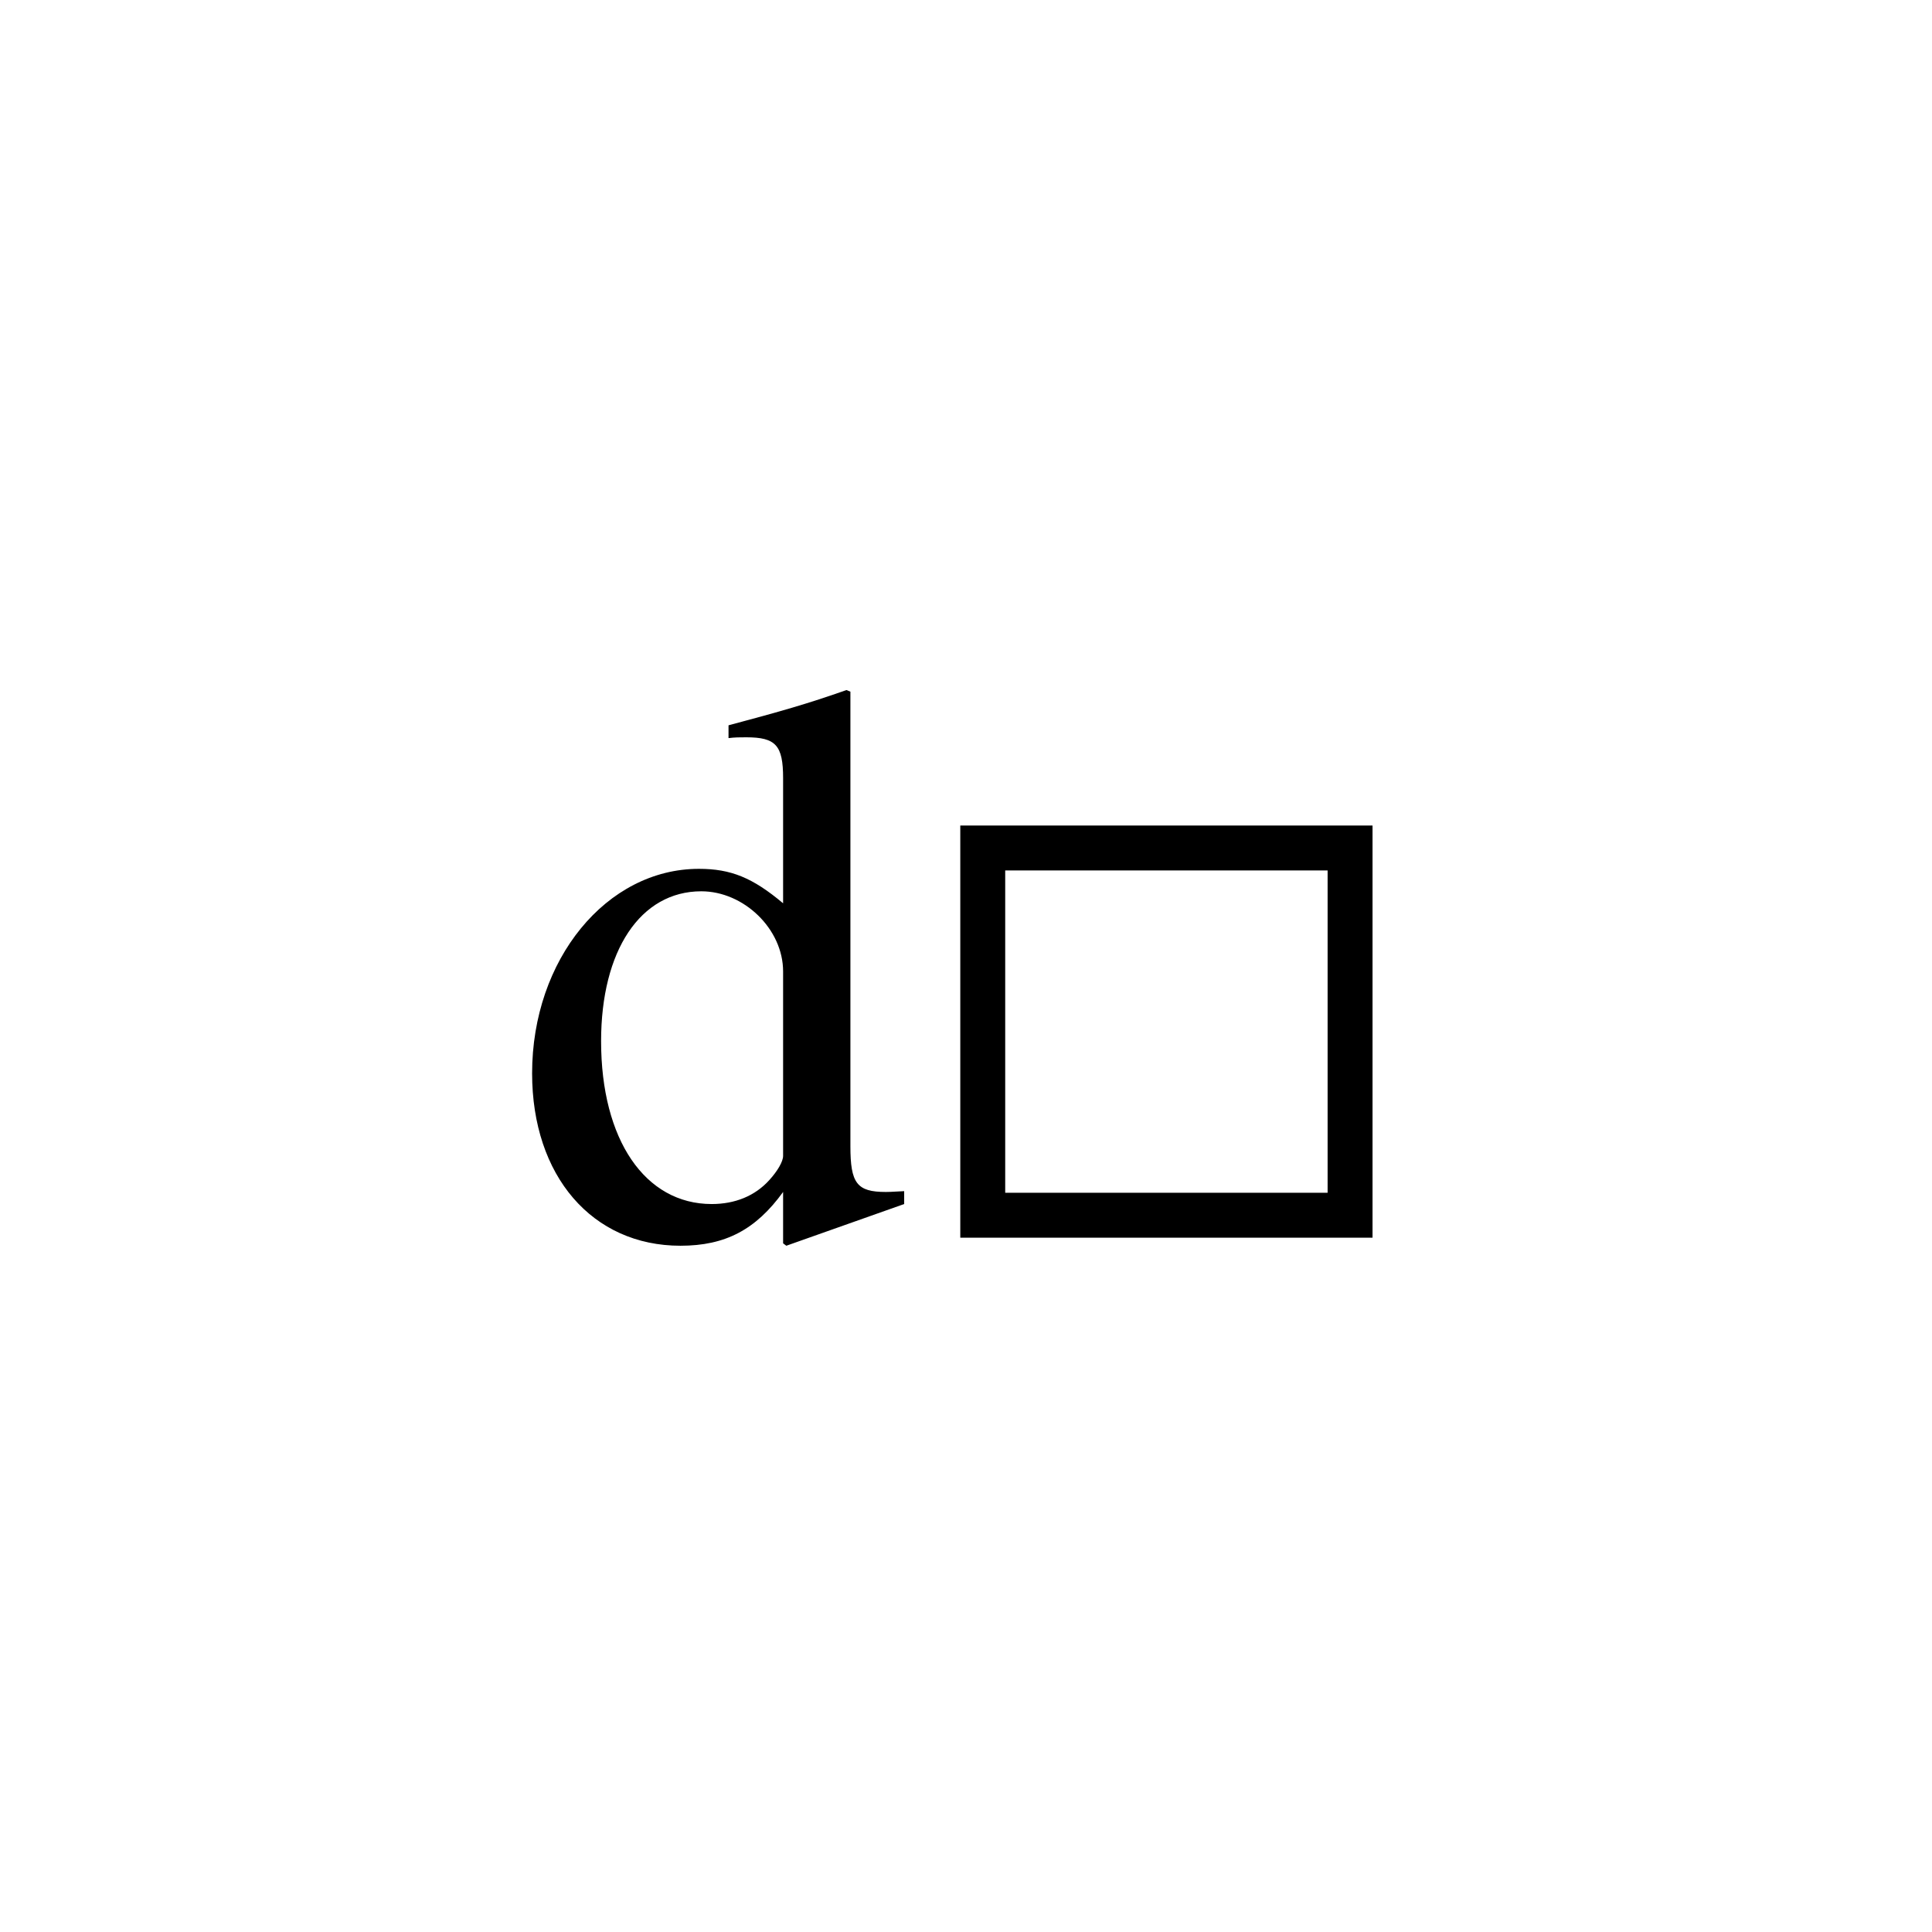
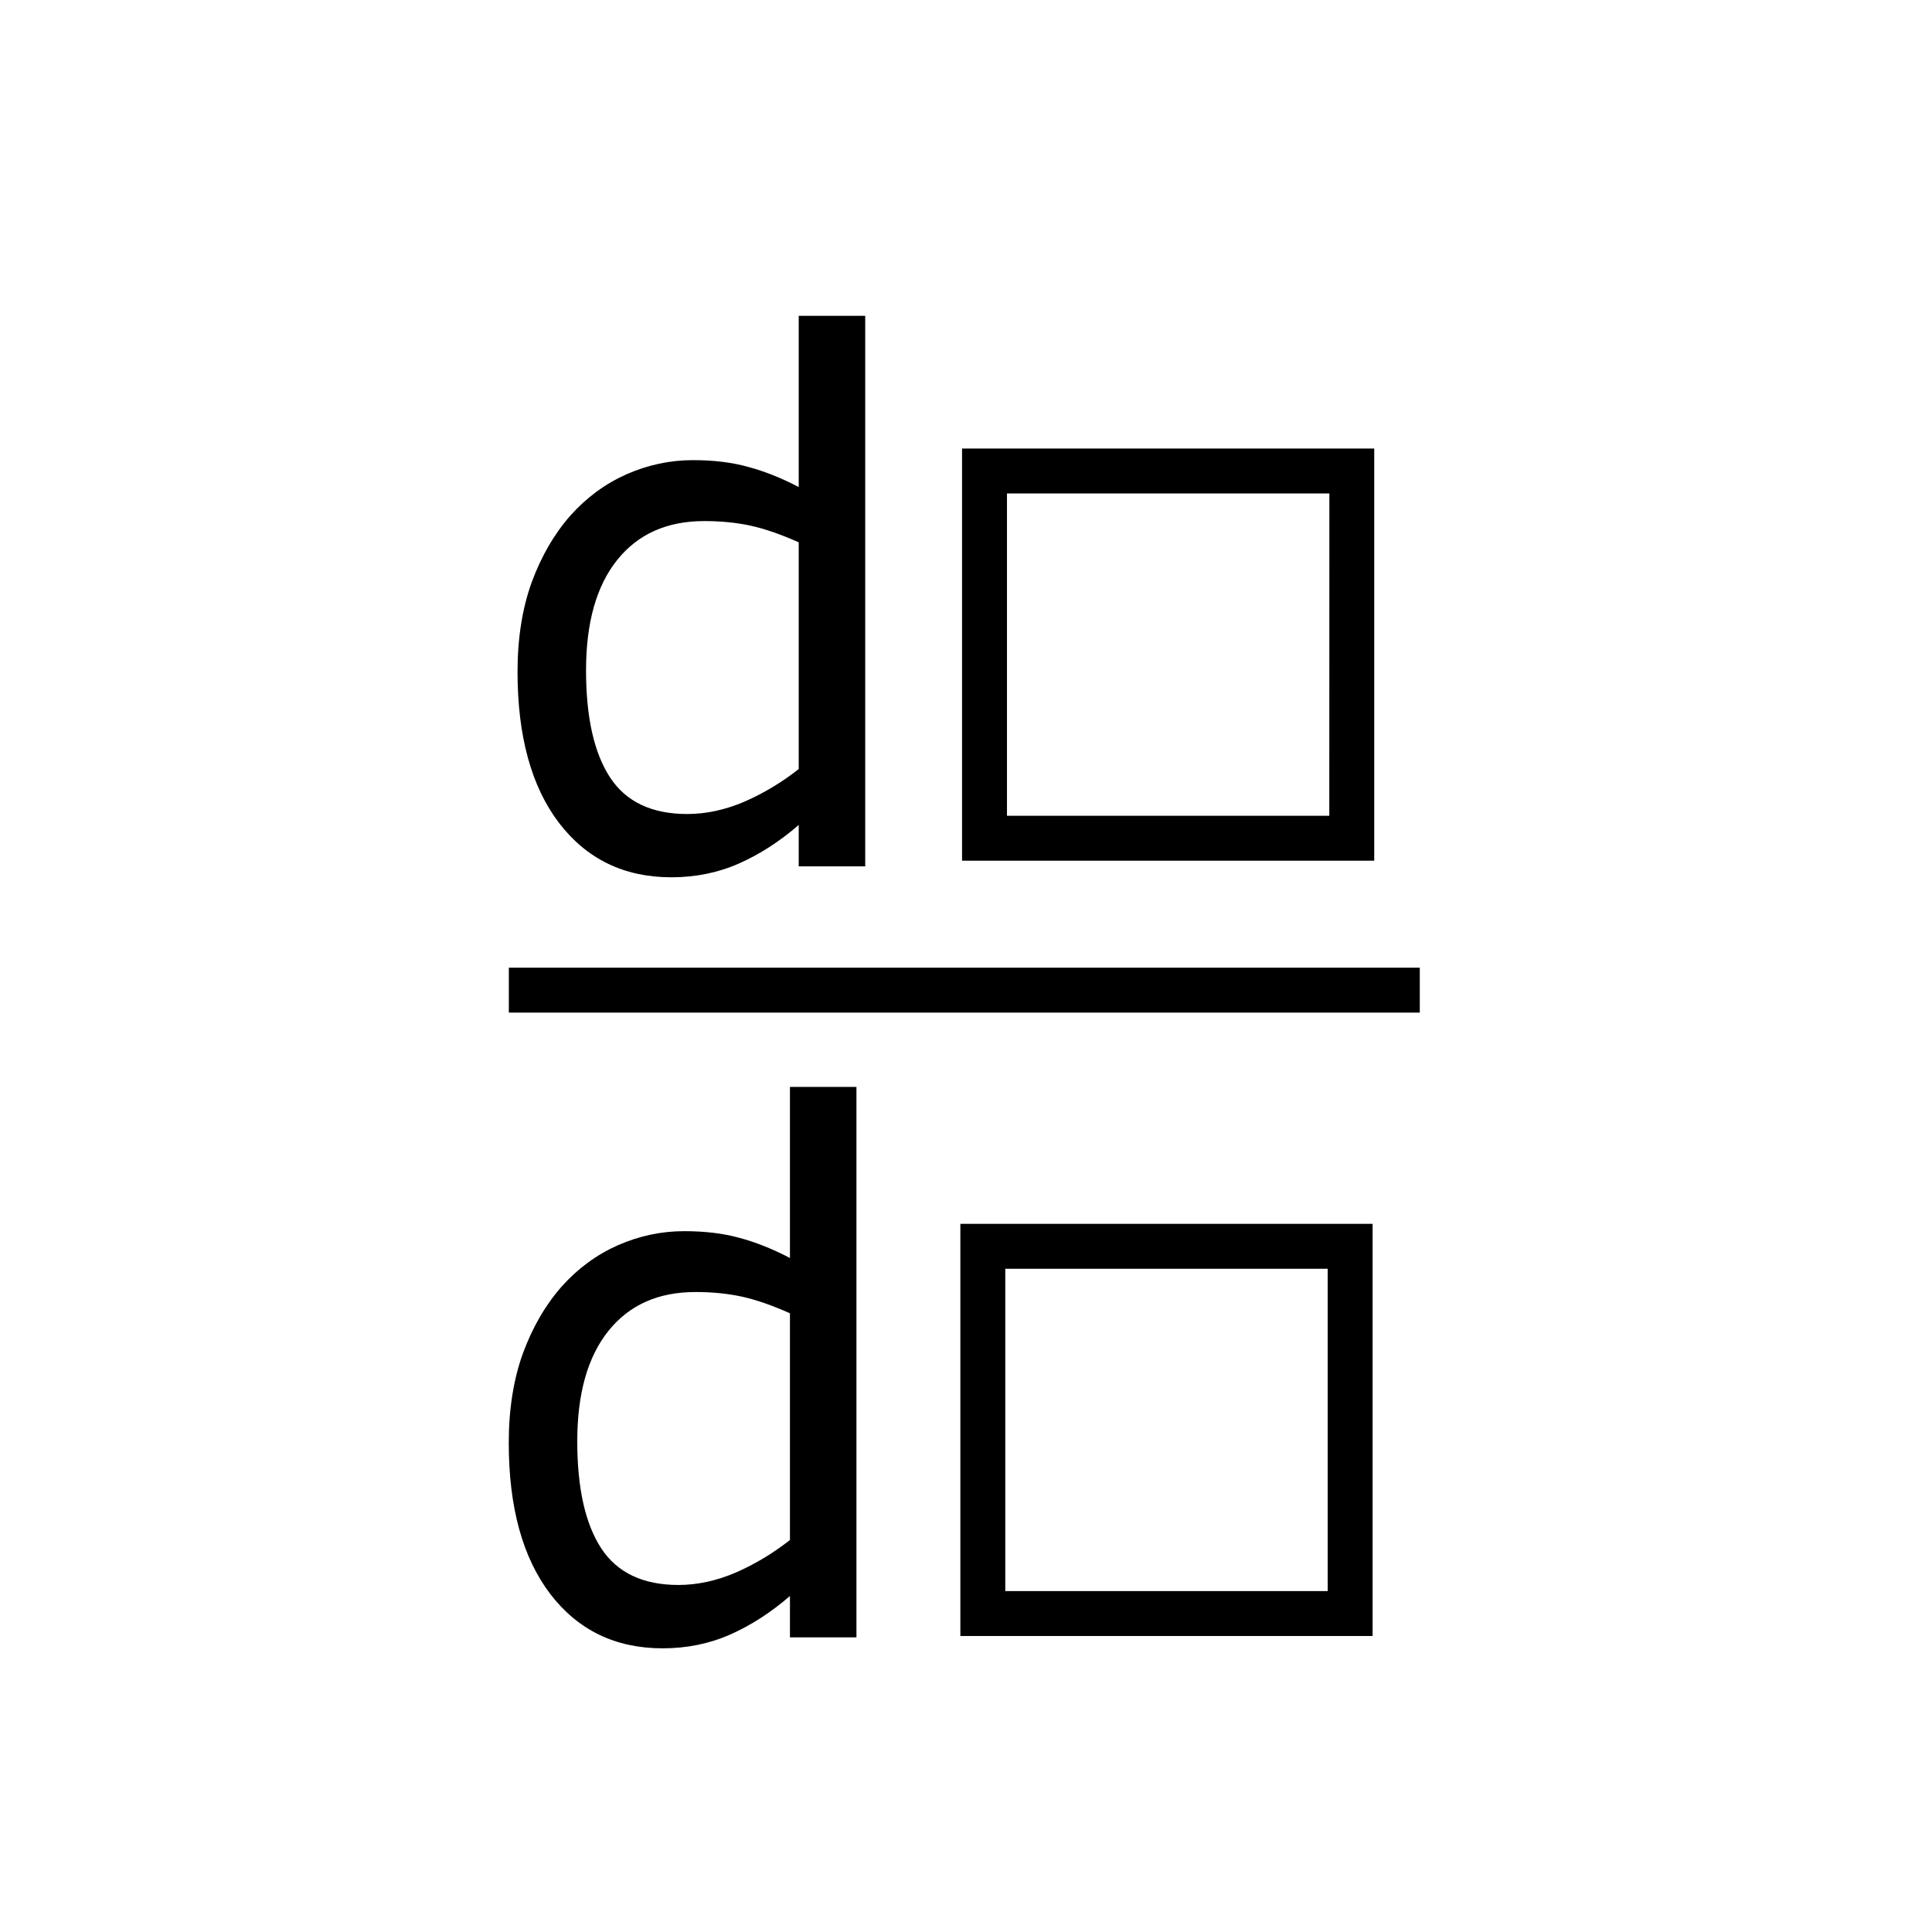
- <svg xmlns="http://www.w3.org/2000/svg" version="1.1" width="24pt" height="24pt" viewBox="-6.341 -15.485 24 24">
-   <g id="page1">
-     <g transform="matrix(1 0 0 -1 0 0)">
-       <path d="M4.891 .528V.688C4.712 .678 4.692 .678 4.662 .678C4.303 .678 4.223 .787 4.223 1.246V6.893L4.174 6.913C3.696 6.744 3.347 6.645 2.709 6.475V6.316C2.789 6.326 2.849 6.326 2.929 6.326C3.297 6.326 3.387 6.226 3.387 5.818V4.264C3.008 4.582 2.739 4.692 2.341 4.692C1.195 4.692 .269 3.567 .269 2.152C.269 .877 1.016 .01 2.112 .01C2.67 .01 3.048 .21 3.387 .678V.04L3.427 .01L4.891 .528ZM3.387 1.126C3.387 1.056 3.317 .937 3.217 .827C3.038 .628 2.789 .528 2.5 .528C1.673 .528 1.126 1.325 1.126 2.551C1.126 3.676 1.614 4.413 2.371 4.413C2.899 4.413 3.387 3.945 3.387 3.417V1.126Z" />
-       <path d="M10.709 .11V5.23H5.588V.11H10.709ZM10.151 .668H6.146V4.672H10.151V.668Z" />
-     </g>
-   </g>
+ <svg xmlns="http://www.w3.org/2000/svg" version="1.1" width="24pt" height="24pt" viewBox="-5.146 -22.274 24 24" id="svg5">
+   <defs id="defs5" />
+   <path d="m 11.925,-11.582 v -5.12 H 6.805 v 5.12 z m -0.558,-0.558 H 7.363 v -4.004 h 4.005 z" id="path2" />
+   <path d="M 1.175,-9.974 H 12.491" stroke="#000000" fill="none" stroke-width="0.558" stroke-miterlimit="10" id="path3" />
+   <path d="m 11.905,-1.951 v -5.12 H 6.784 v 5.12 z m -0.558,-0.558 H 7.342 v -4.004 h 4.005 z" id="path5" />
+   <path d="M 5.602,-11.512 H 4.776 v -0.514 q -0.356,0.308 -0.743,0.479 -0.387,0.171 -0.839,0.171 -0.879,0 -1.397,-0.677 -0.514,-0.677 -0.514,-1.876 0,-0.624 0.176,-1.112 0.18,-0.488 0.483,-0.831 0.299,-0.334 0.694,-0.51 0.4,-0.176 0.826,-0.176 0.387,0 0.686,0.084 0.299,0.079 0.628,0.25 v -2.127 h 0.826 z m -0.826,-1.208 v -2.817 q -0.334,-0.149 -0.598,-0.207 -0.264,-0.057 -0.576,-0.057 -0.694,0 -1.081,0.483 -0.387,0.483 -0.387,1.371 0,0.875 0.299,1.332 0.299,0.453 0.958,0.453 0.352,0 0.712,-0.154 0.36,-0.158 0.672,-0.404 z" id="text5" style="font-size:9px;stroke-width:0.75" aria-label="d" />
+   <path d="M 5.493,-1.934 H 4.667 v -0.514 q -0.356,0.308 -0.743,0.479 -0.387,0.171 -0.839,0.171 -0.879,0 -1.397,-0.677 -0.514,-0.677 -0.514,-1.876 0,-0.624 0.176,-1.112 0.18,-0.488 0.483,-0.831 0.299,-0.334 0.694,-0.51 0.4,-0.176 0.826,-0.176 0.387,0 0.686,0.083 0.299,0.079 0.628,0.25 V -8.772 H 5.493 Z M 4.667,-3.143 v -2.817 q -0.334,-0.149 -0.598,-0.207 -0.264,-0.057 -0.576,-0.057 -0.694,0 -1.081,0.483 -0.387,0.483 -0.387,1.371 0,0.875 0.299,1.332 0.299,0.453 0.958,0.453 0.352,0 0.712,-0.154 0.36,-0.158 0.672,-0.404 z" id="text5-1" style="font-size:9px;stroke-width:0.75" aria-label="d" />
</svg>
